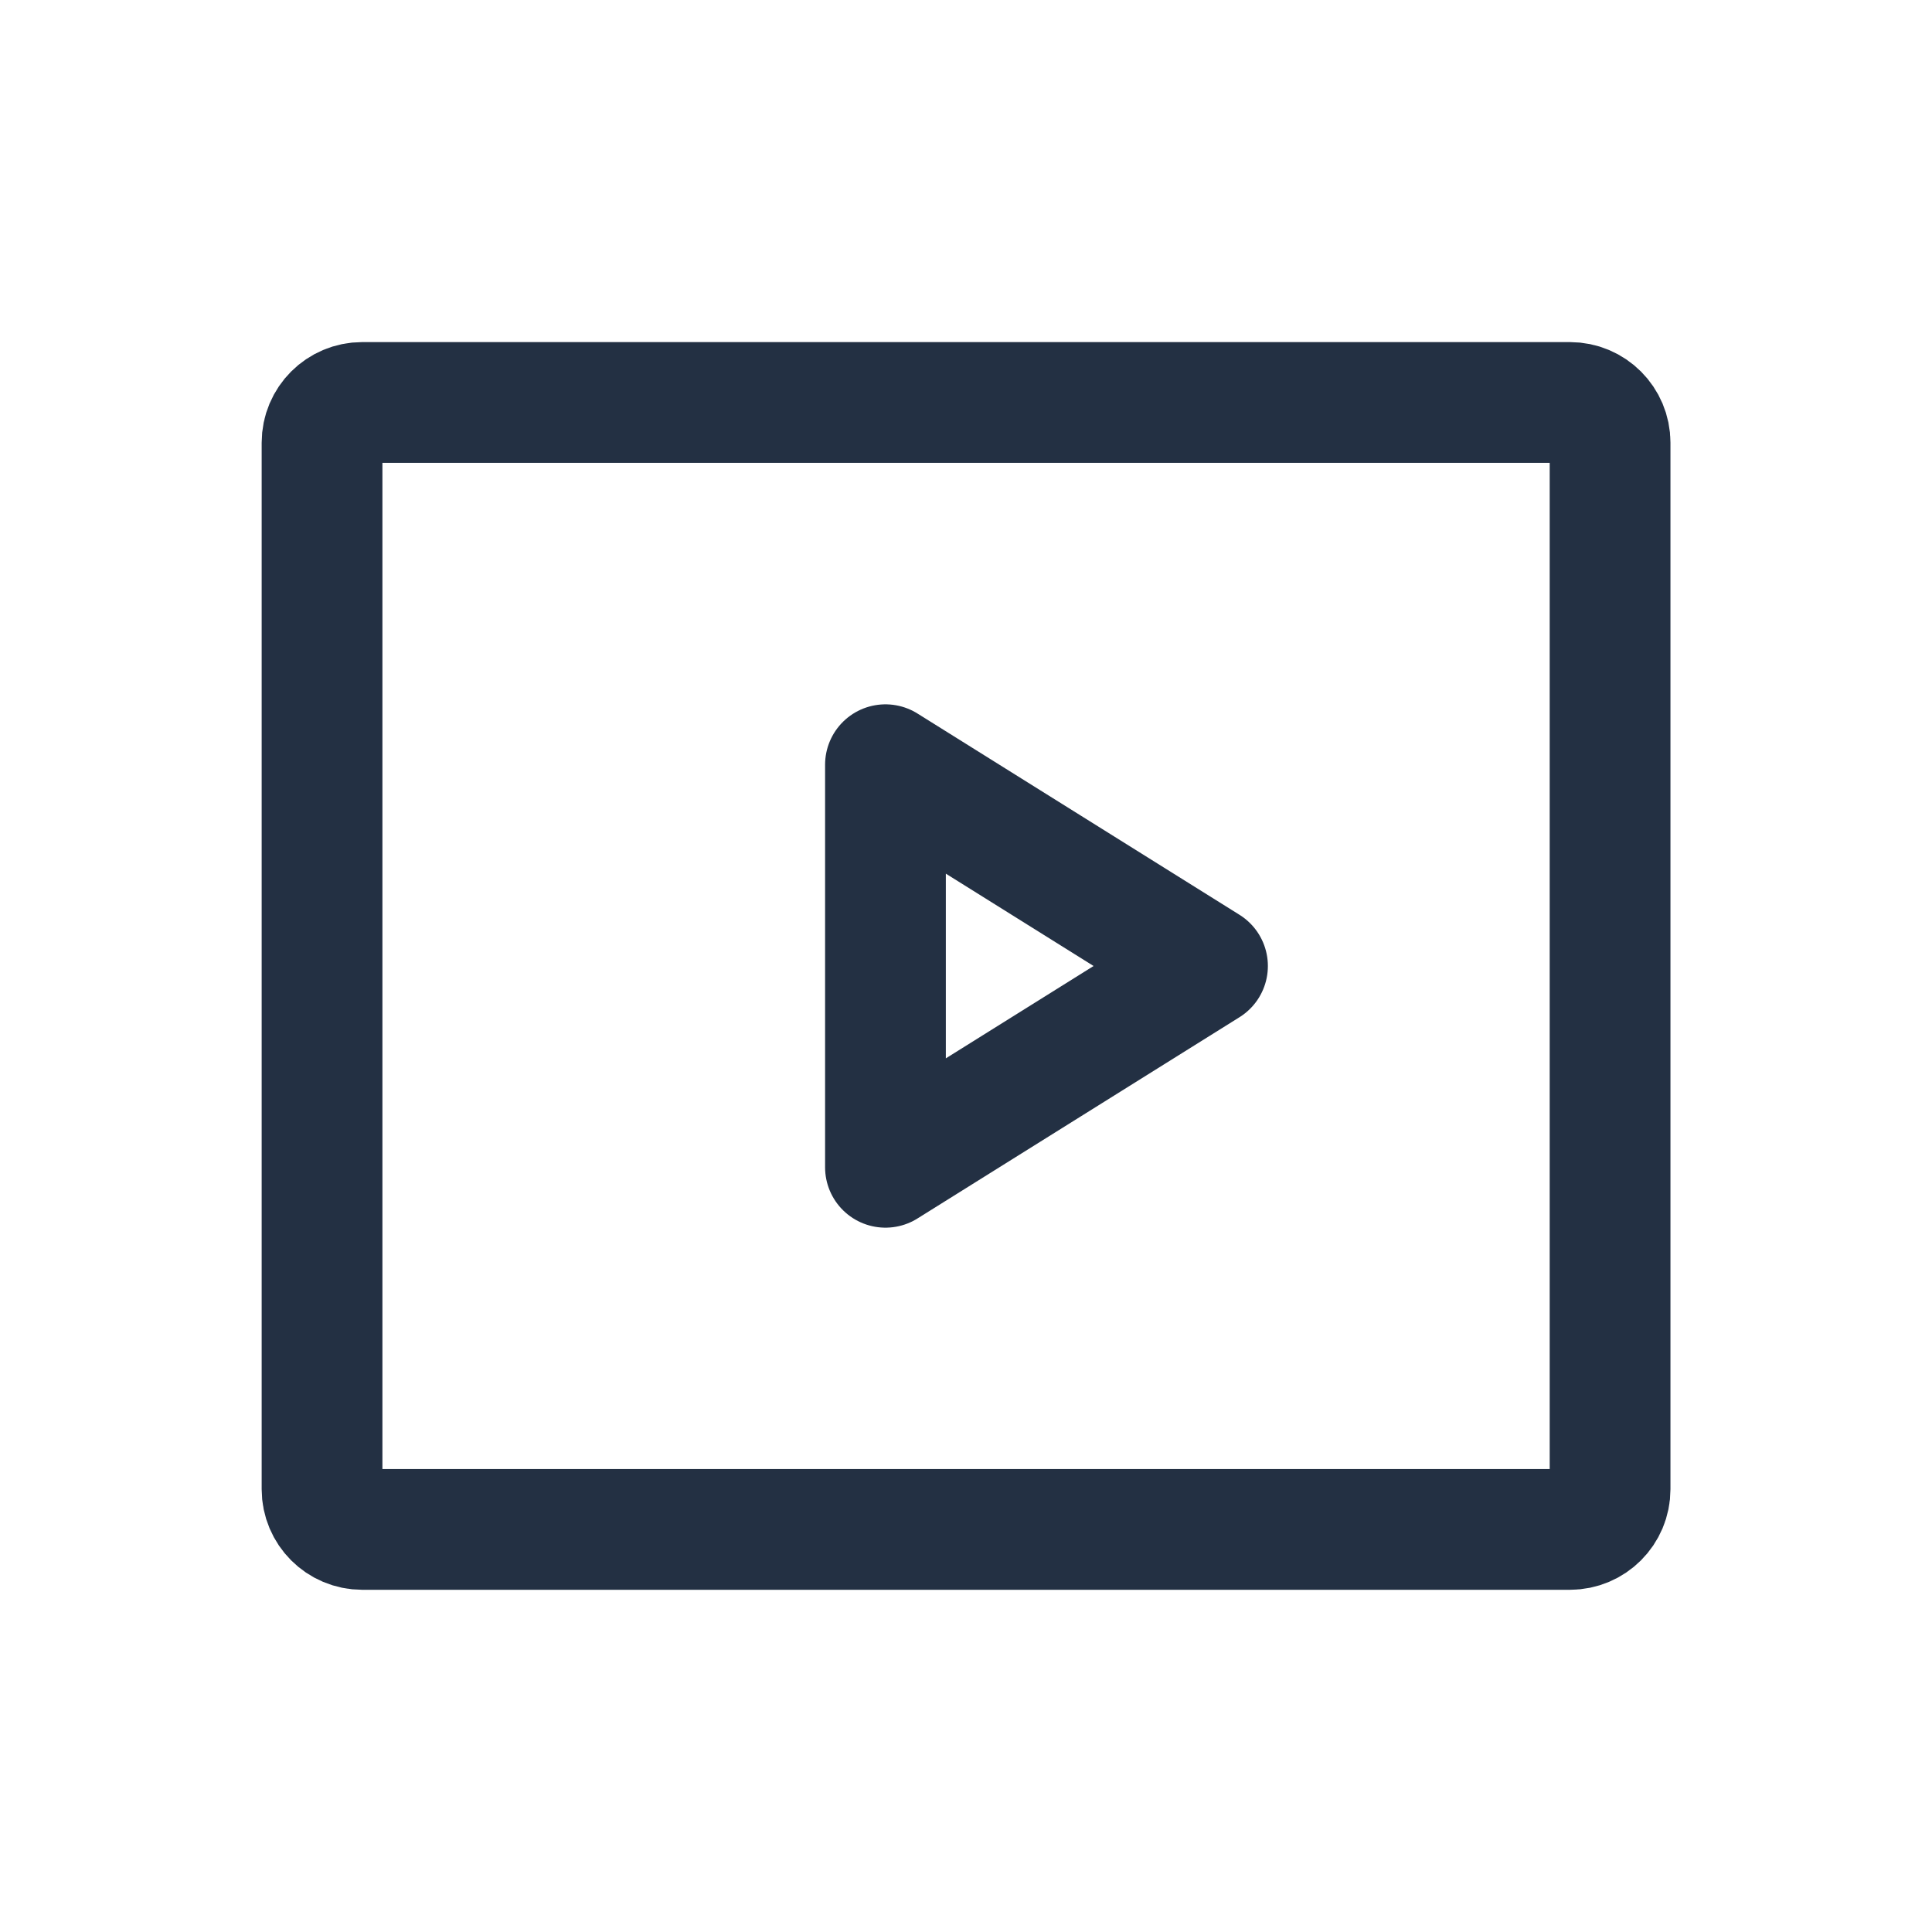
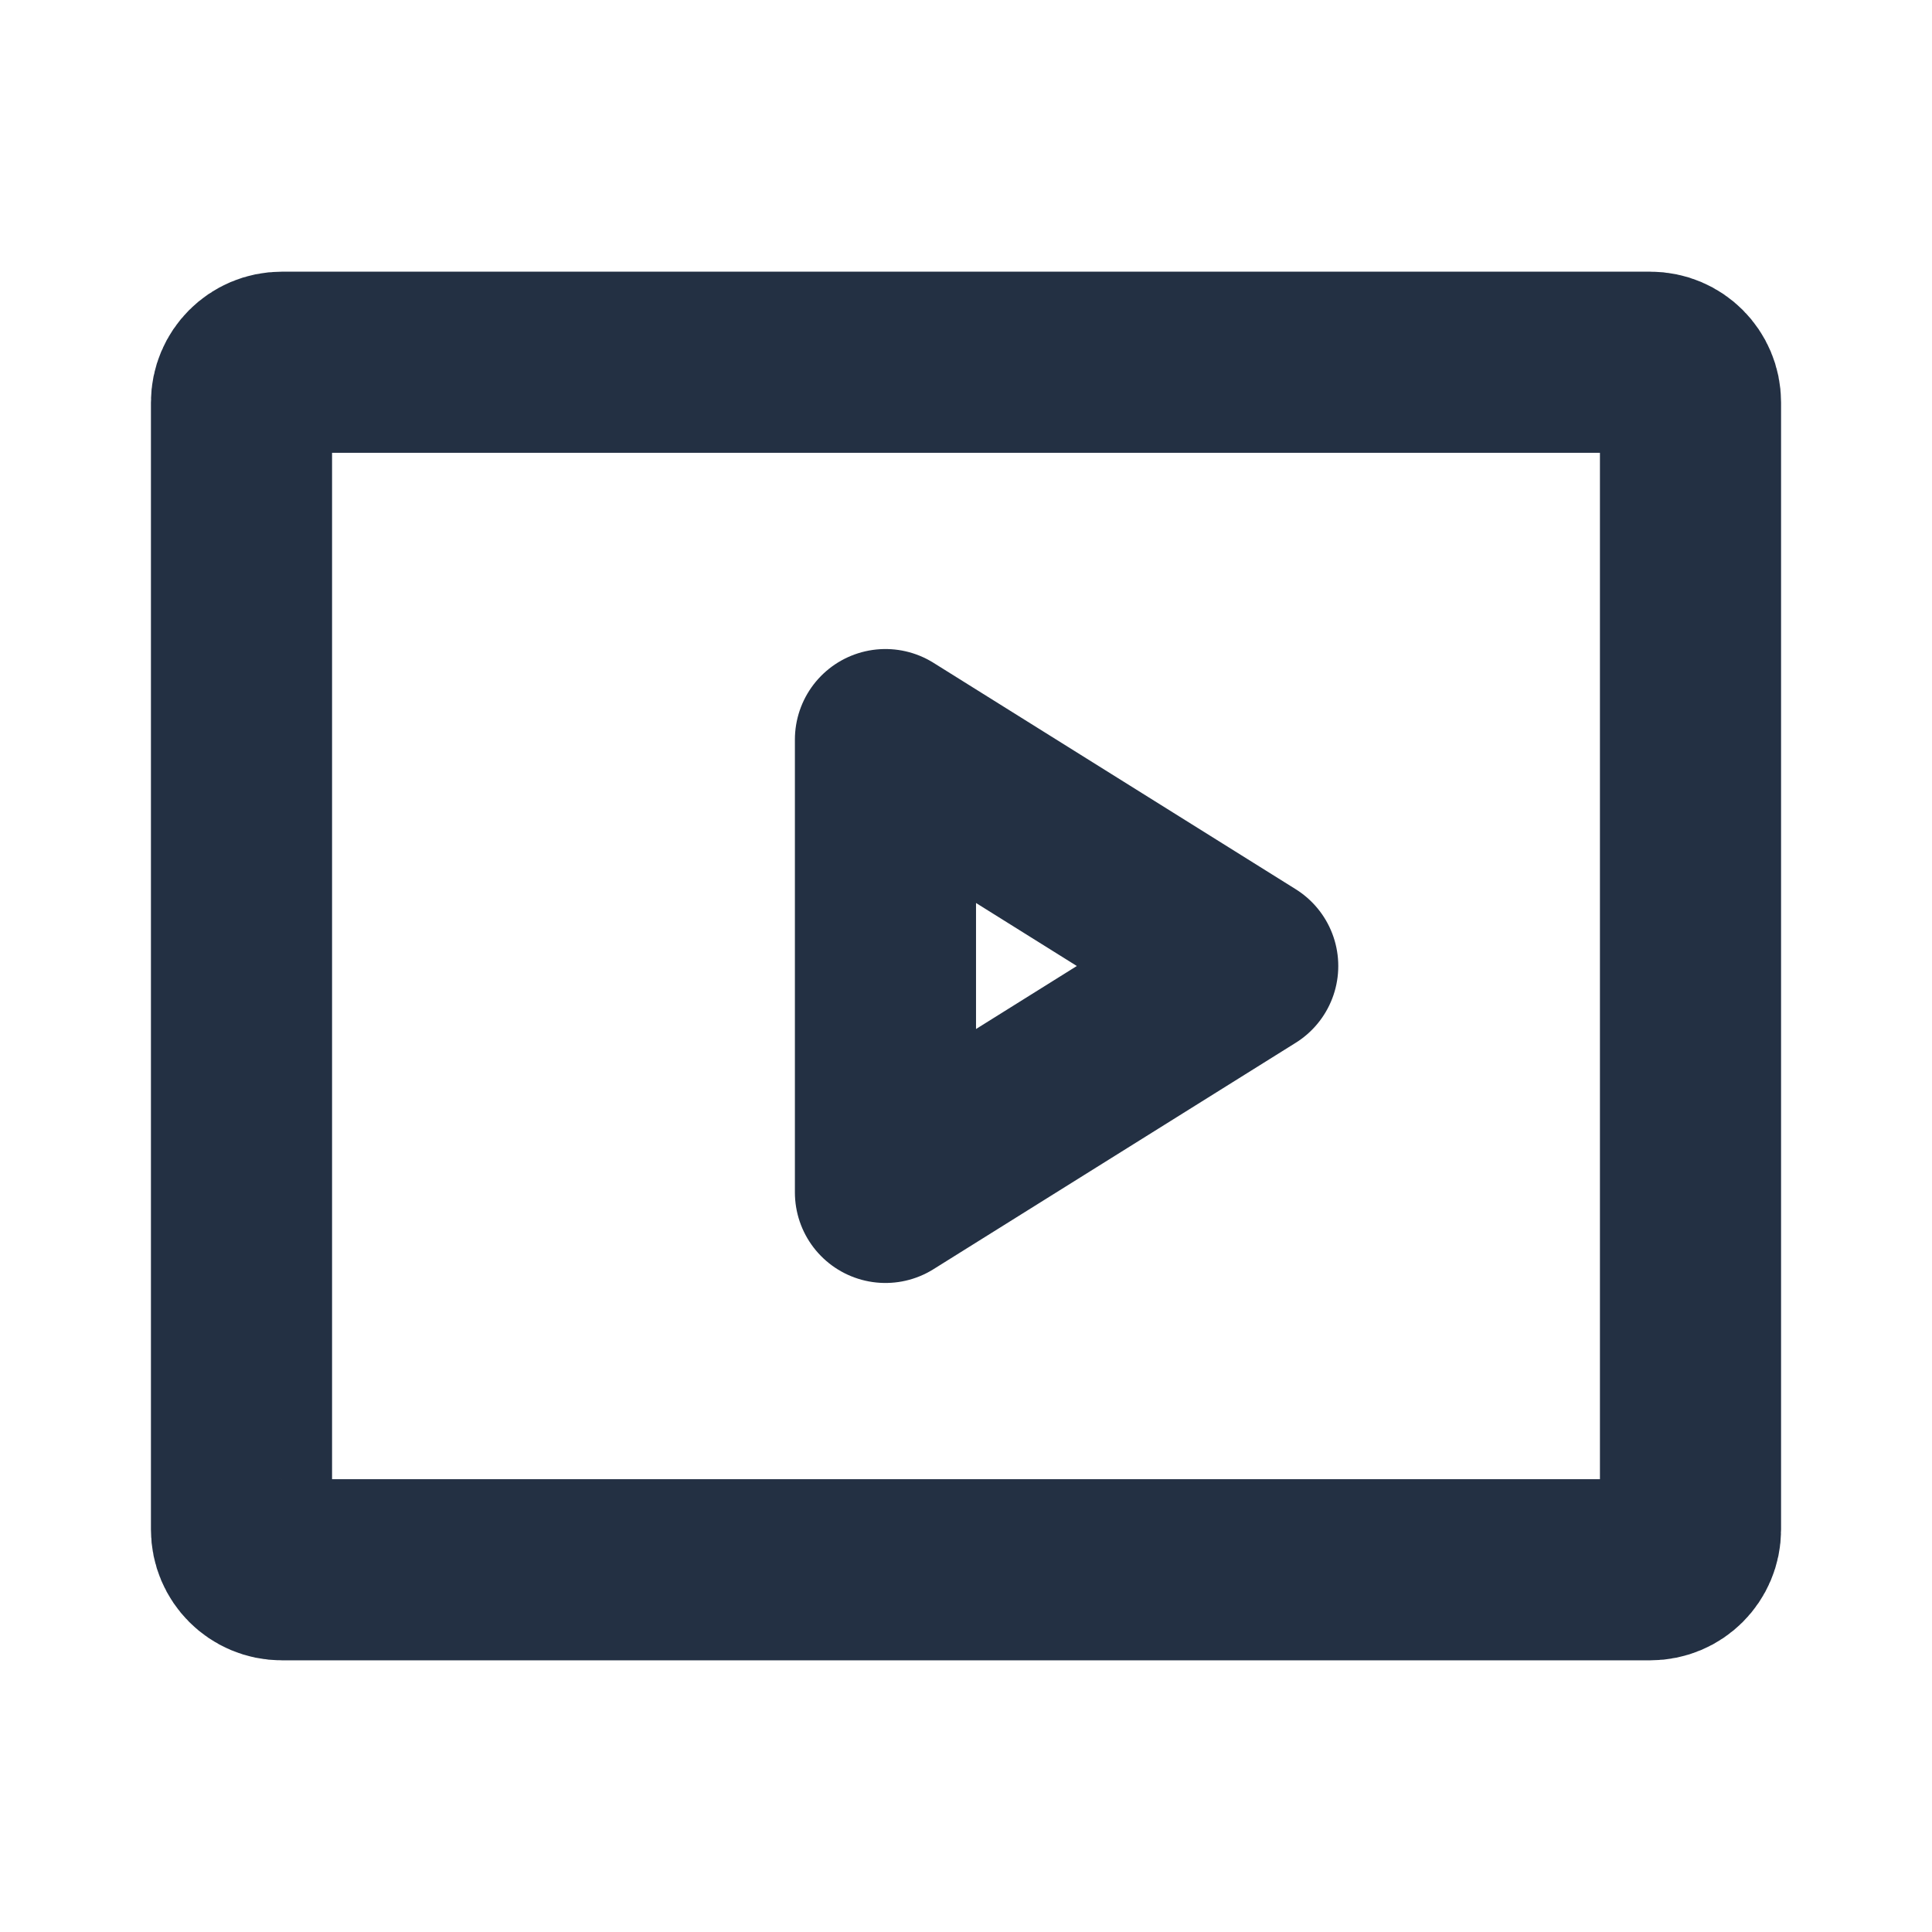
<svg xmlns="http://www.w3.org/2000/svg" width="16" height="16" viewBox="0 0 16 16" fill="none">
-   <path d="M7.333 6.333V9.667L10 8L7.333 6.333Z" stroke="#233043" stroke-linecap="round" stroke-linejoin="round" />
-   <rect x="2.667" y="3.333" width="10.667" height="9.333" rx="0.333" stroke="#233043" stroke-linecap="round" stroke-linejoin="round" />
+   <path d="M7.333 6.125V9.875L10.333 8L7.333 6.125Z" stroke="#233043" stroke-width="1.5" stroke-linecap="round" stroke-linejoin="round" />
+   <rect x="2" y="3" width="12" height="10" rx="0.333" stroke="#233043" stroke-width="1.5" stroke-linecap="round" stroke-linejoin="round" />
</svg>
